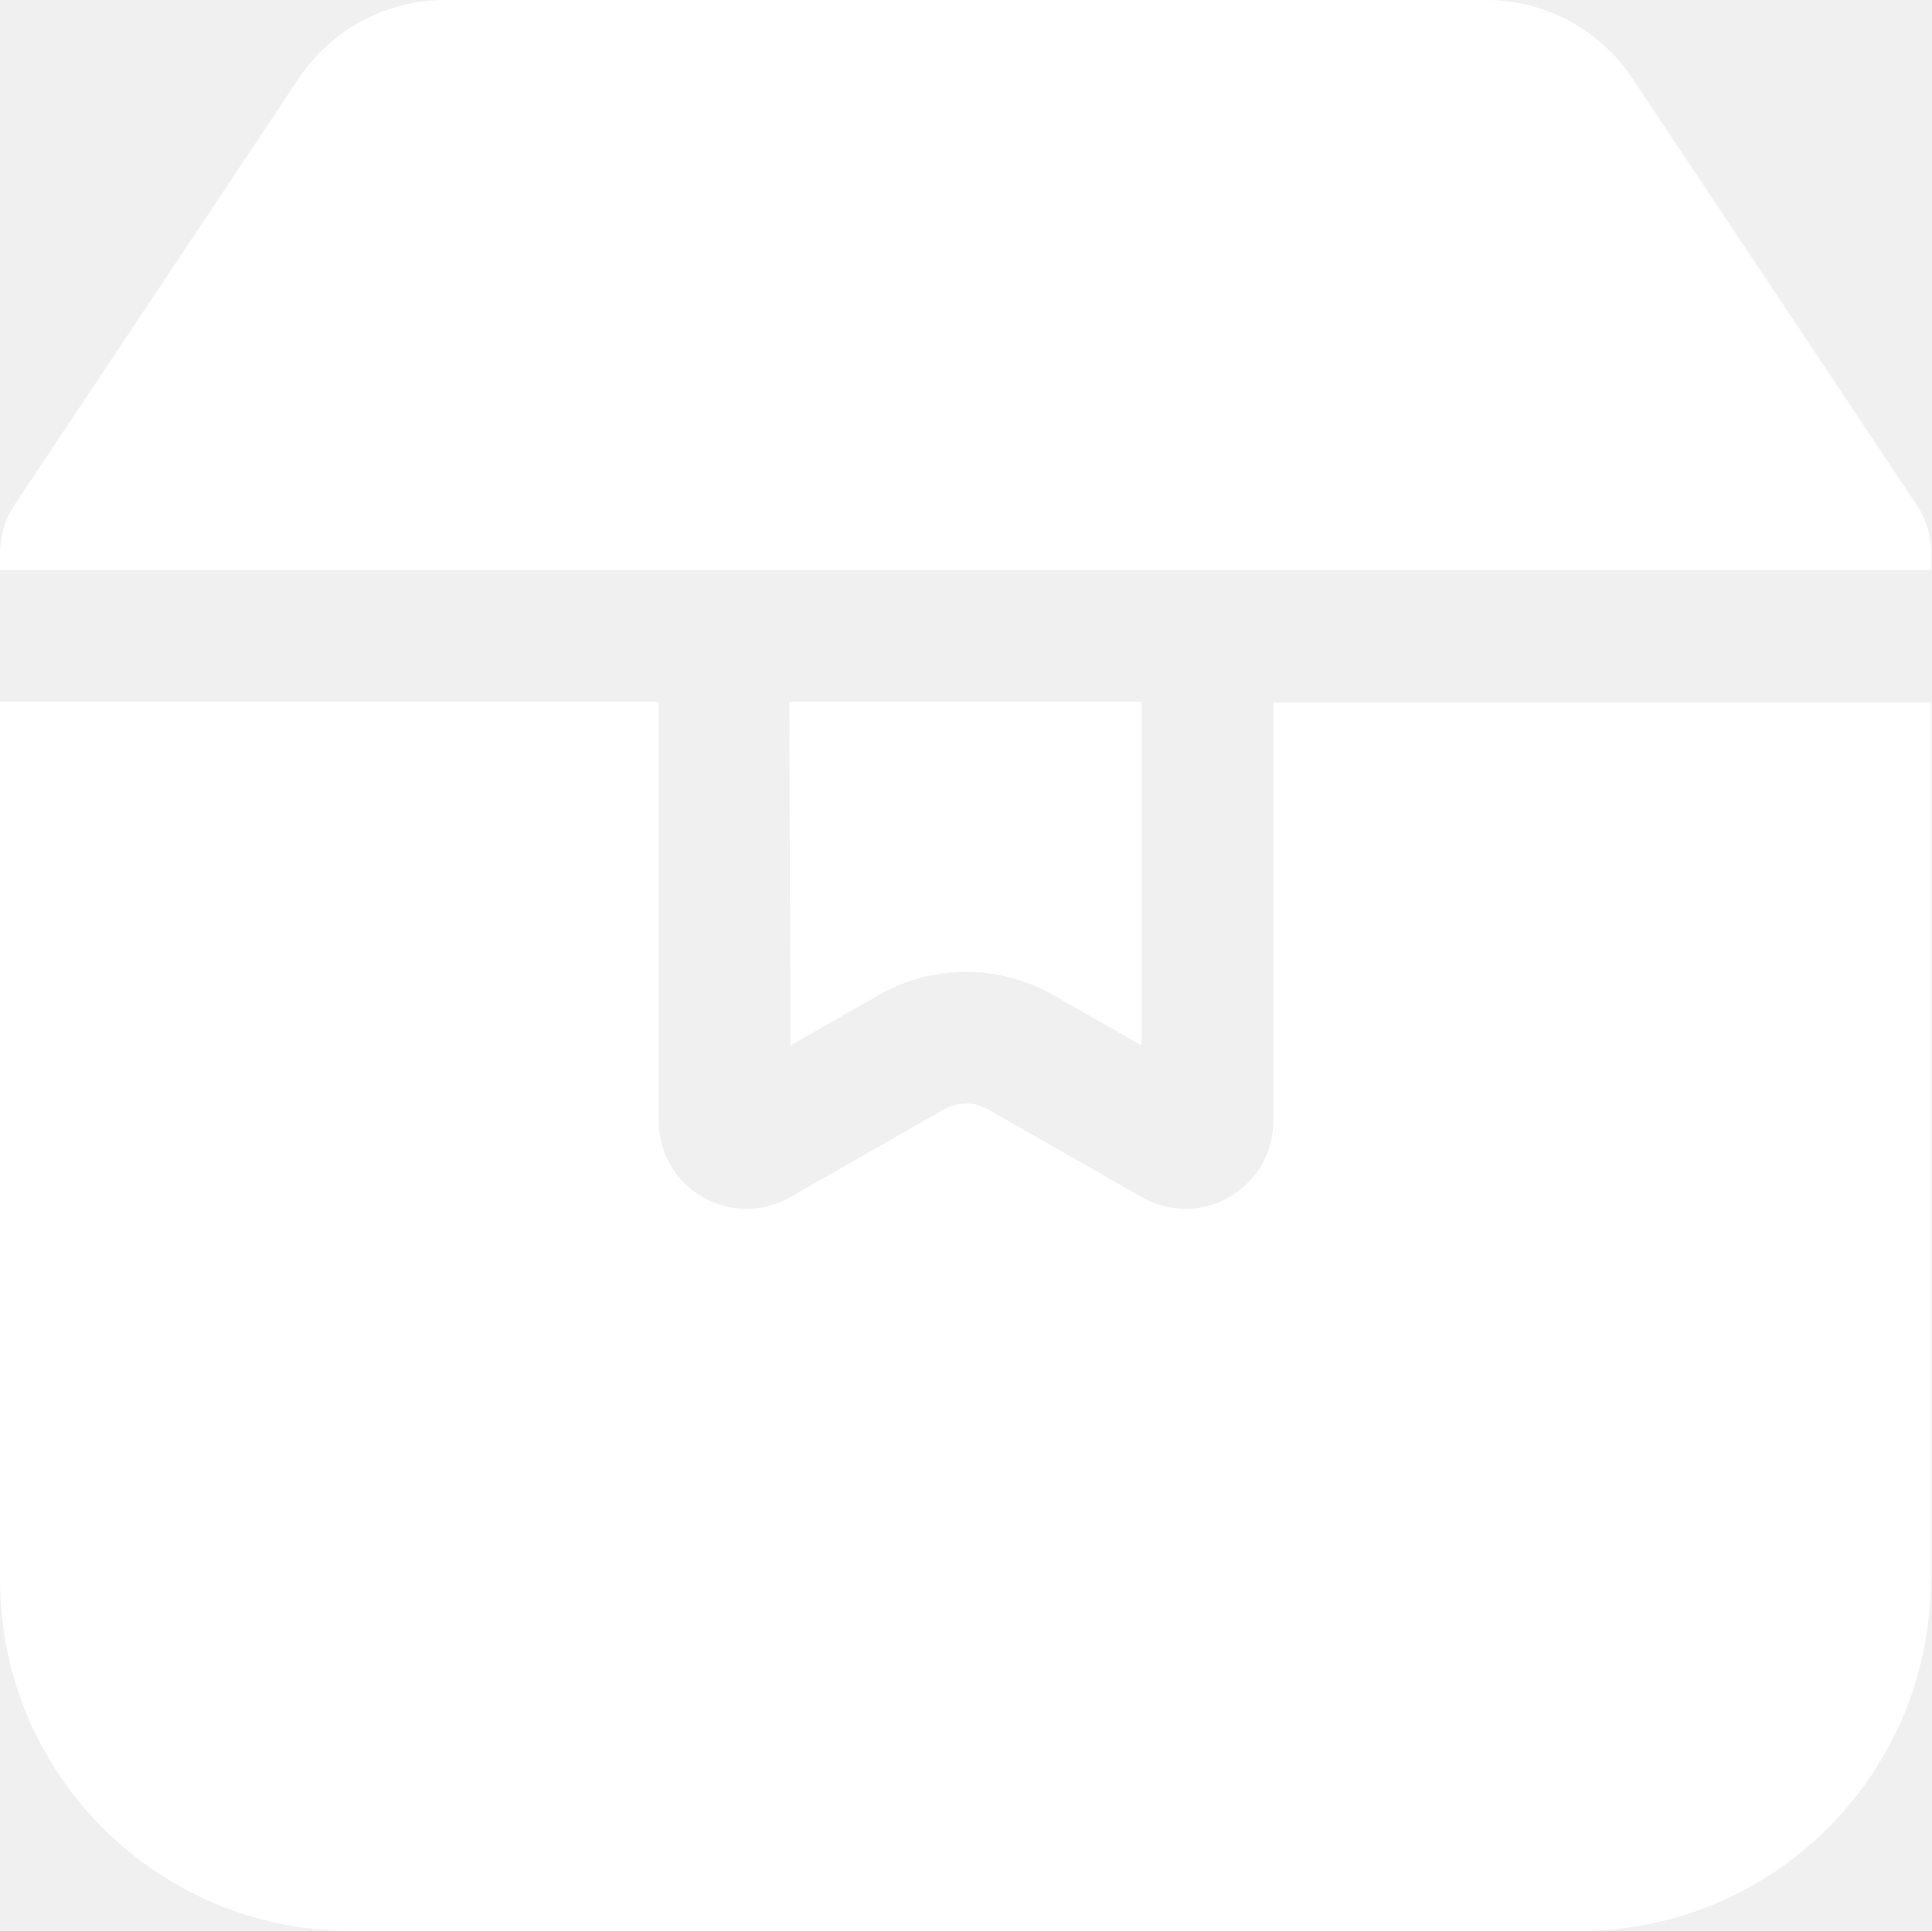
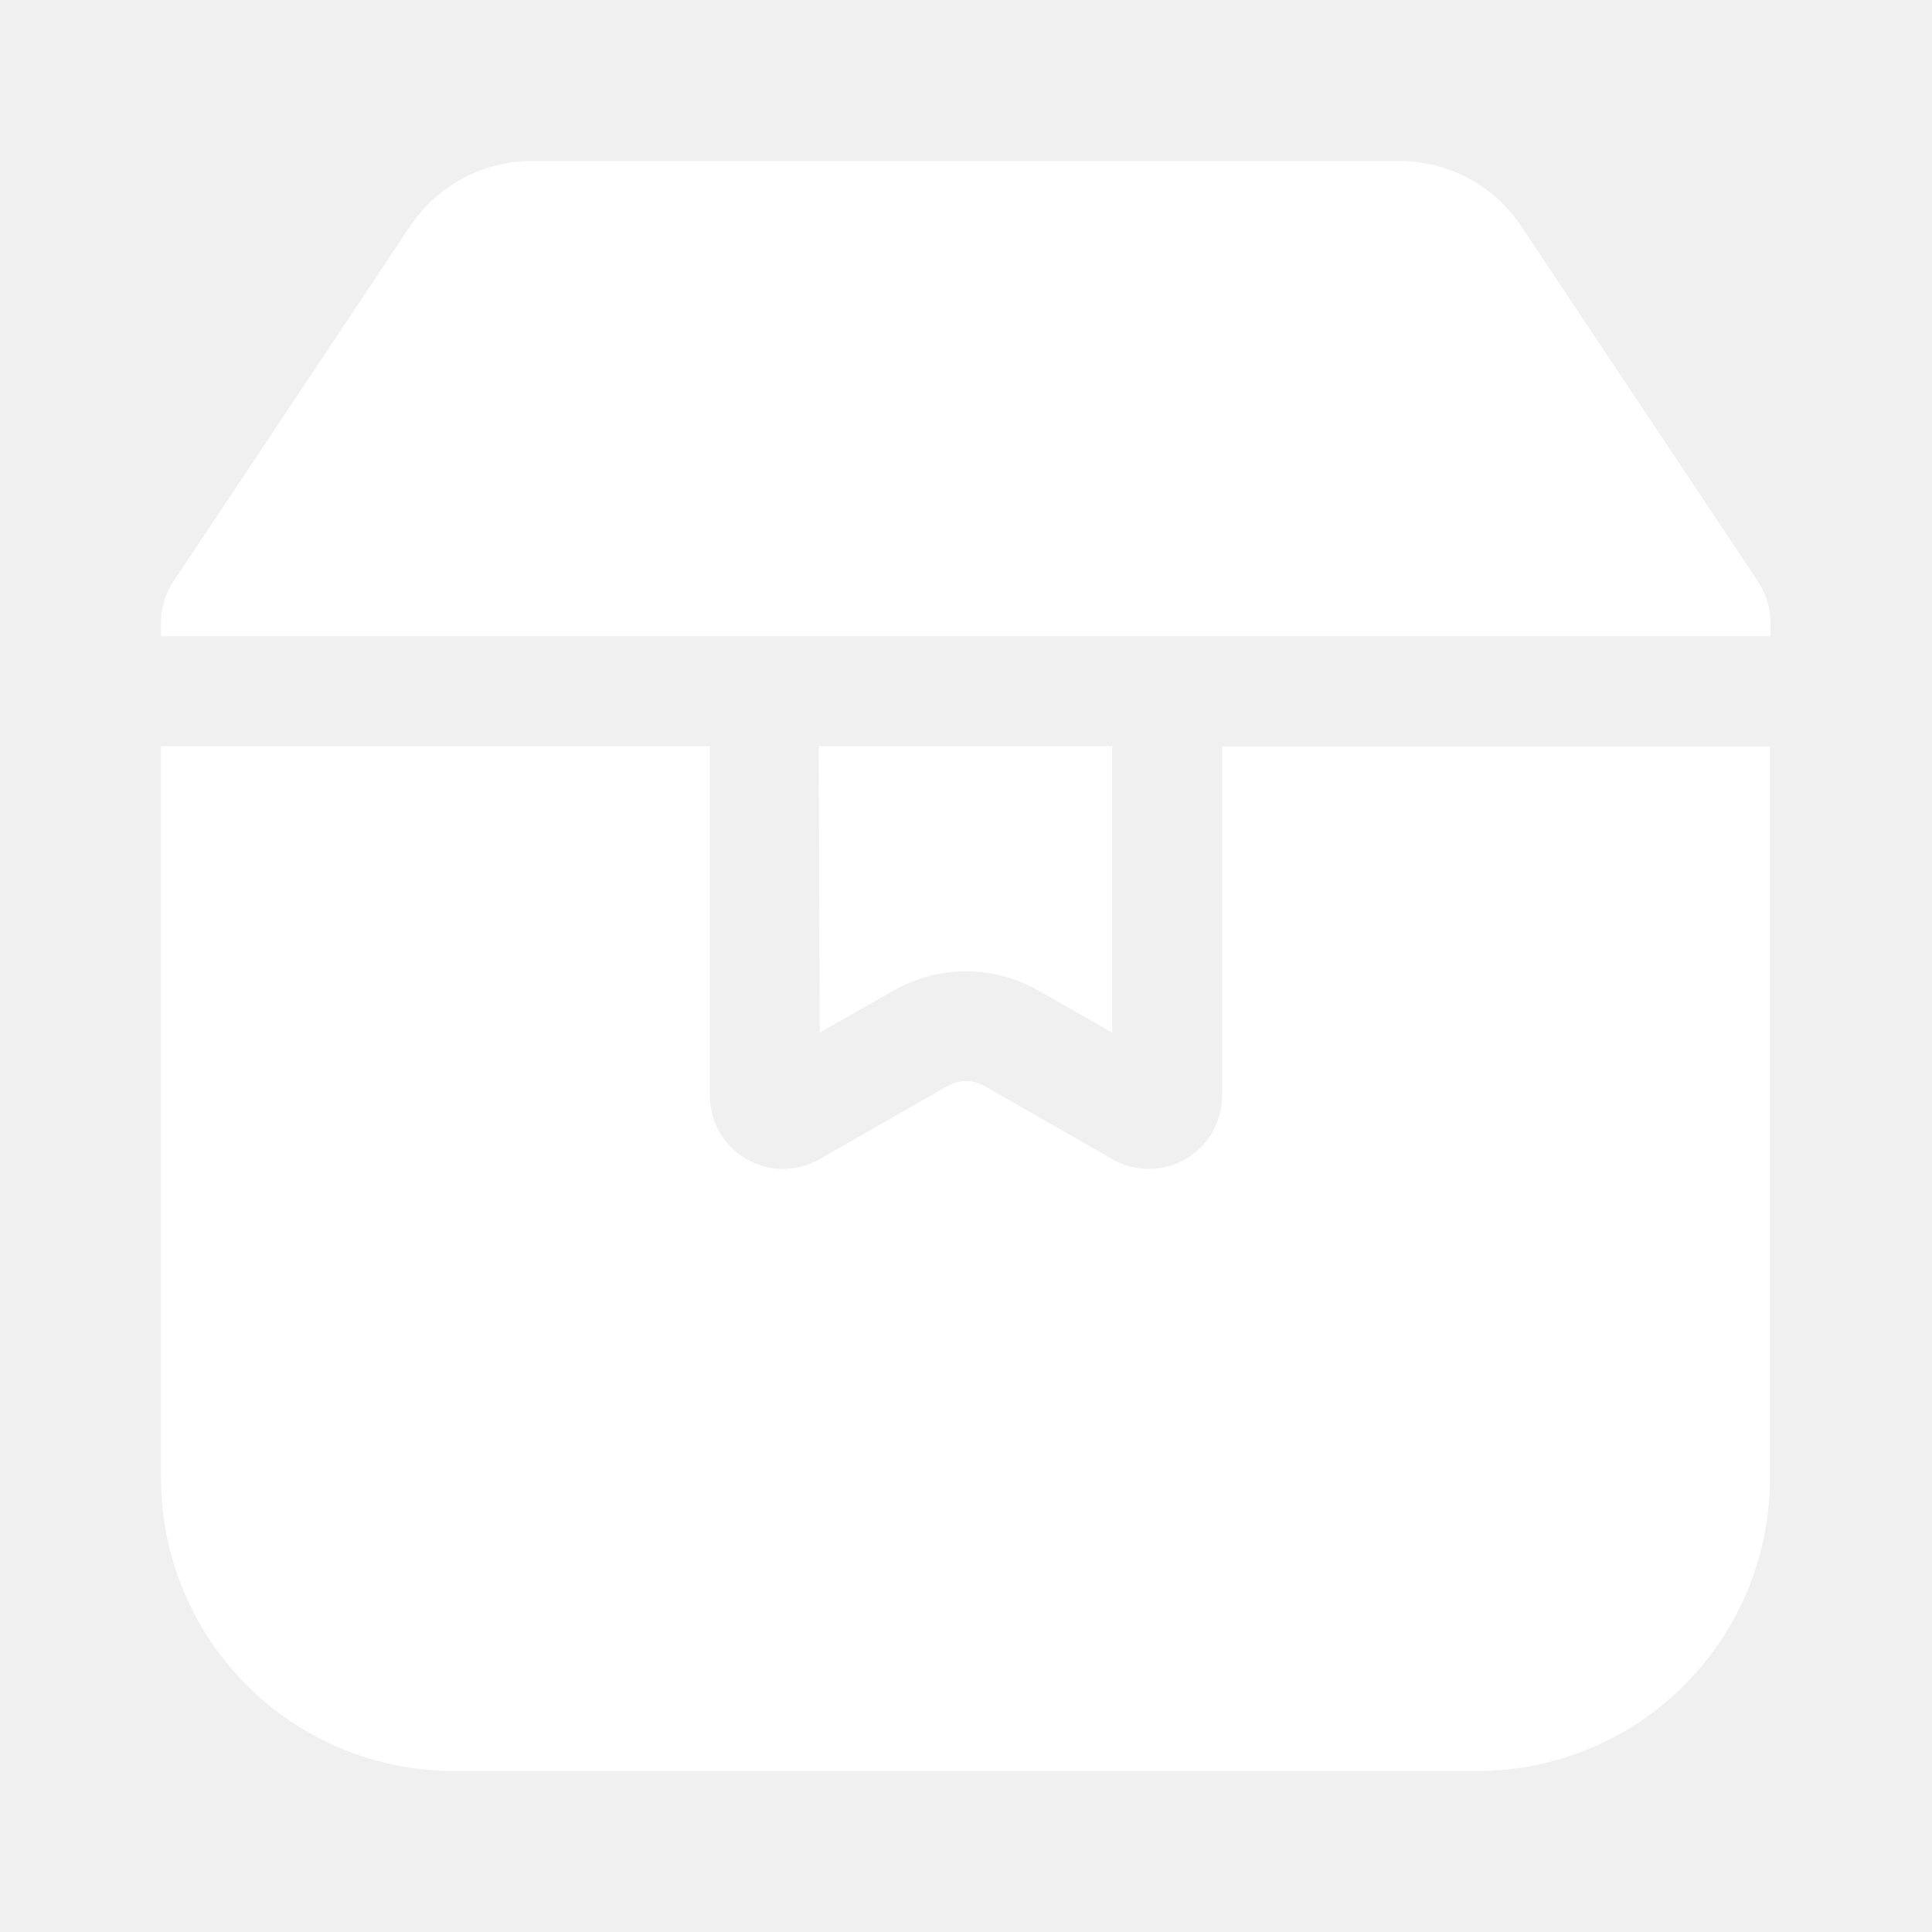
- <svg xmlns="http://www.w3.org/2000/svg" width="9.263" height="9.259" viewBox="0 0 9.263 9.259">
-   <path d="M45.824,45.4H42.667v-.08a.421.421,0,0,1,.071-.234L44.1,43.042a.842.842,0,0,1,.7-.375h4.993a.842.842,0,0,1,.7.375l1.363,2.045a.421.421,0,0,1,.071.234V45.4Zm6.1.632v4.21a1.684,1.684,0,0,1-1.684,1.684H44.351a1.684,1.684,0,0,1-1.684-1.684v-4.21h3.158v2.011a.421.421,0,0,0,.63.365l.739-.422a.211.211,0,0,1,.209,0l.739.422a.421.421,0,0,0,.63-.365V46.035H51.93Zm-5.473,0H48.14V47.68l-.424-.242a.842.842,0,0,0-.835,0l-.424.242Z" transform="translate(-42.667 -42.667)" fill="#fff" />
+ <svg xmlns="http://www.w3.org/2000/svg" width="24" height="24" viewBox="0 0 24 24" fill="none">
+   <g clip-path="url(#clip0_1107_34)">
+     <path d="M8.816 7.903H2V7.731C2 7.551 2.053 7.375 2.153 7.225L5.094 2.81C5.26 2.561 5.485 2.357 5.748 2.216C6.012 2.074 6.306 2 6.605 2H17.386C17.685 2 17.98 2.074 18.243 2.216C18.507 2.357 18.732 2.561 18.897 2.81L21.84 7.227C21.94 7.377 21.994 7.553 21.994 7.733V7.903H8.816ZM21.987 9.269V18.363C21.987 19.327 21.604 20.252 20.922 20.935C20.24 21.617 19.315 22 18.351 22H5.636C4.672 22 3.747 21.617 3.065 20.935C2.383 20.252 2 19.327 2 18.363V9.269H8.819V13.613C8.819 13.772 8.861 13.928 8.94 14.066C9.02 14.204 9.134 14.319 9.272 14.398C9.41 14.478 9.566 14.52 9.725 14.521C9.884 14.521 10.041 14.48 10.179 14.401L11.774 13.489C11.843 13.45 11.921 13.43 12 13.43C12.079 13.43 12.157 13.45 12.226 13.489L13.821 14.401C13.959 14.48 14.116 14.521 14.275 14.521C14.434 14.52 14.59 14.478 14.728 14.398C14.866 14.319 14.98 14.204 15.06 14.066C15.139 13.928 15.181 13.772 15.181 13.613V9.275H22L21.987 9.269ZM10.17 9.269H13.817V12.828L12.901 12.306C12.627 12.149 12.316 12.066 12 12.066C11.684 12.066 11.373 12.149 11.099 12.306L10.183 12.828L10.17 9.269Z" fill="white" />
+   </g>
+   <defs>
+     <clipPath id="clip0_1107_34">
+       <rect width="24" height="24" fill="white" />
+     </clipPath>
+   </defs>
</svg>
